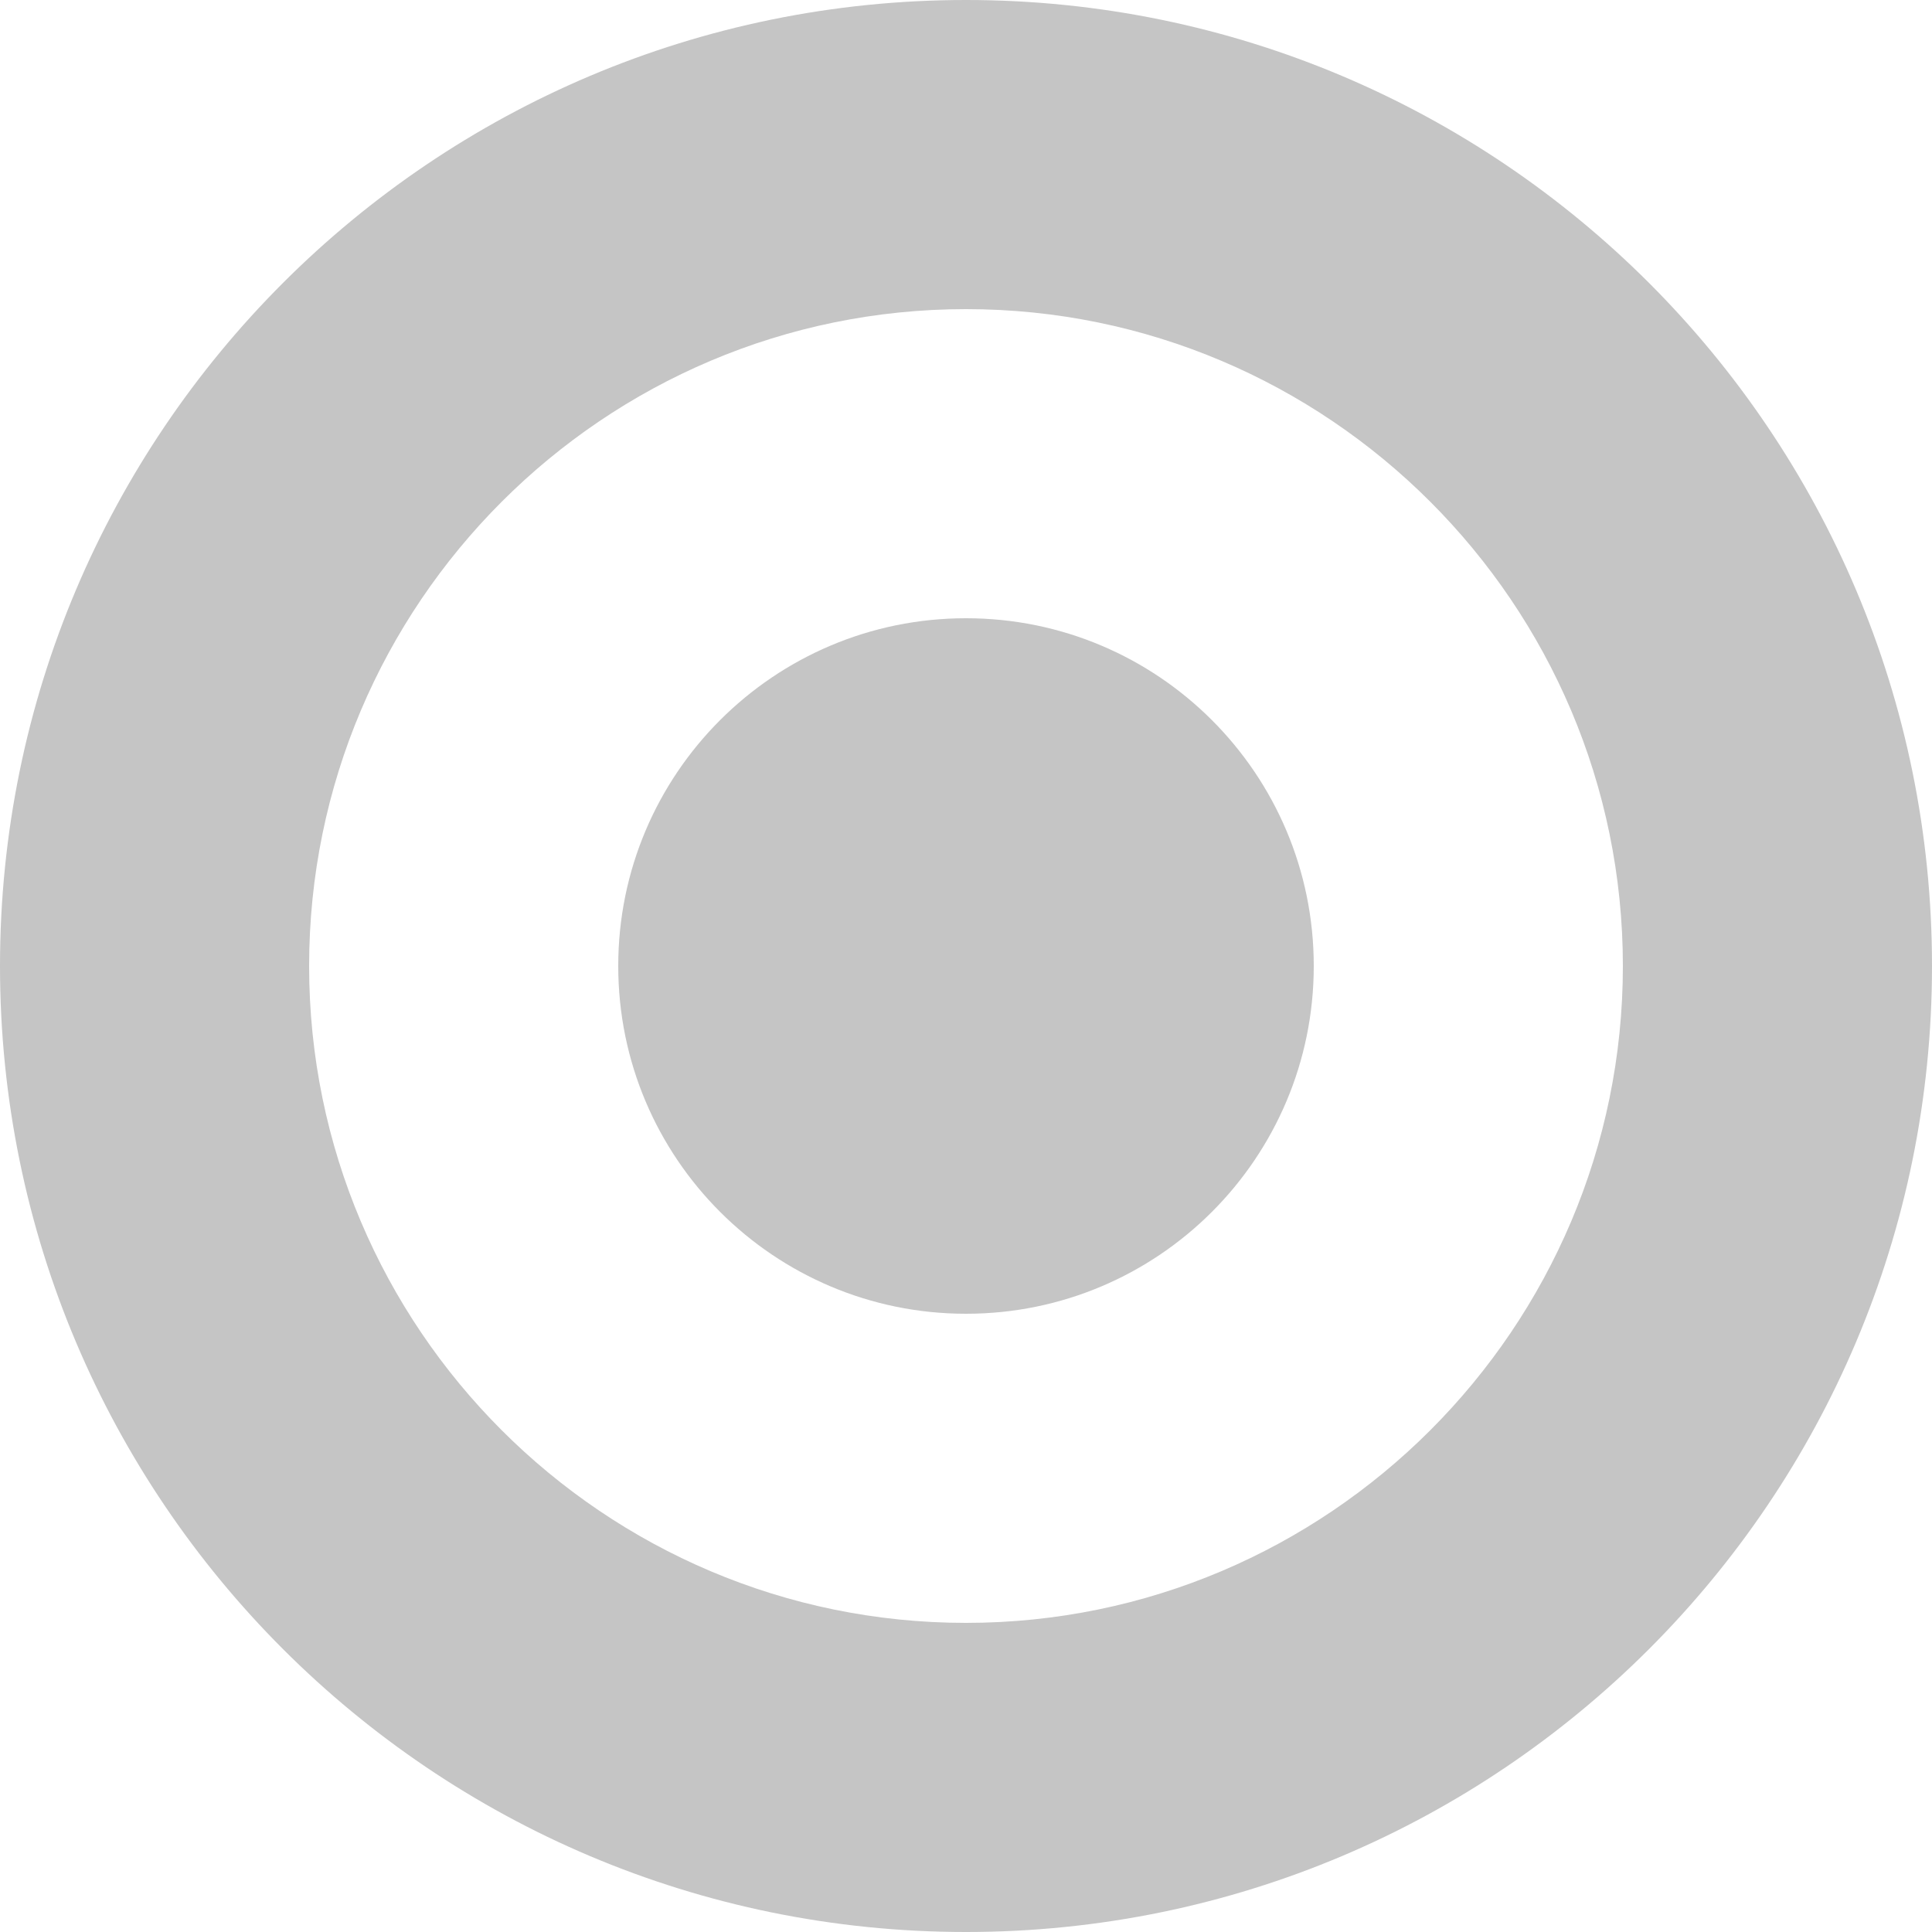
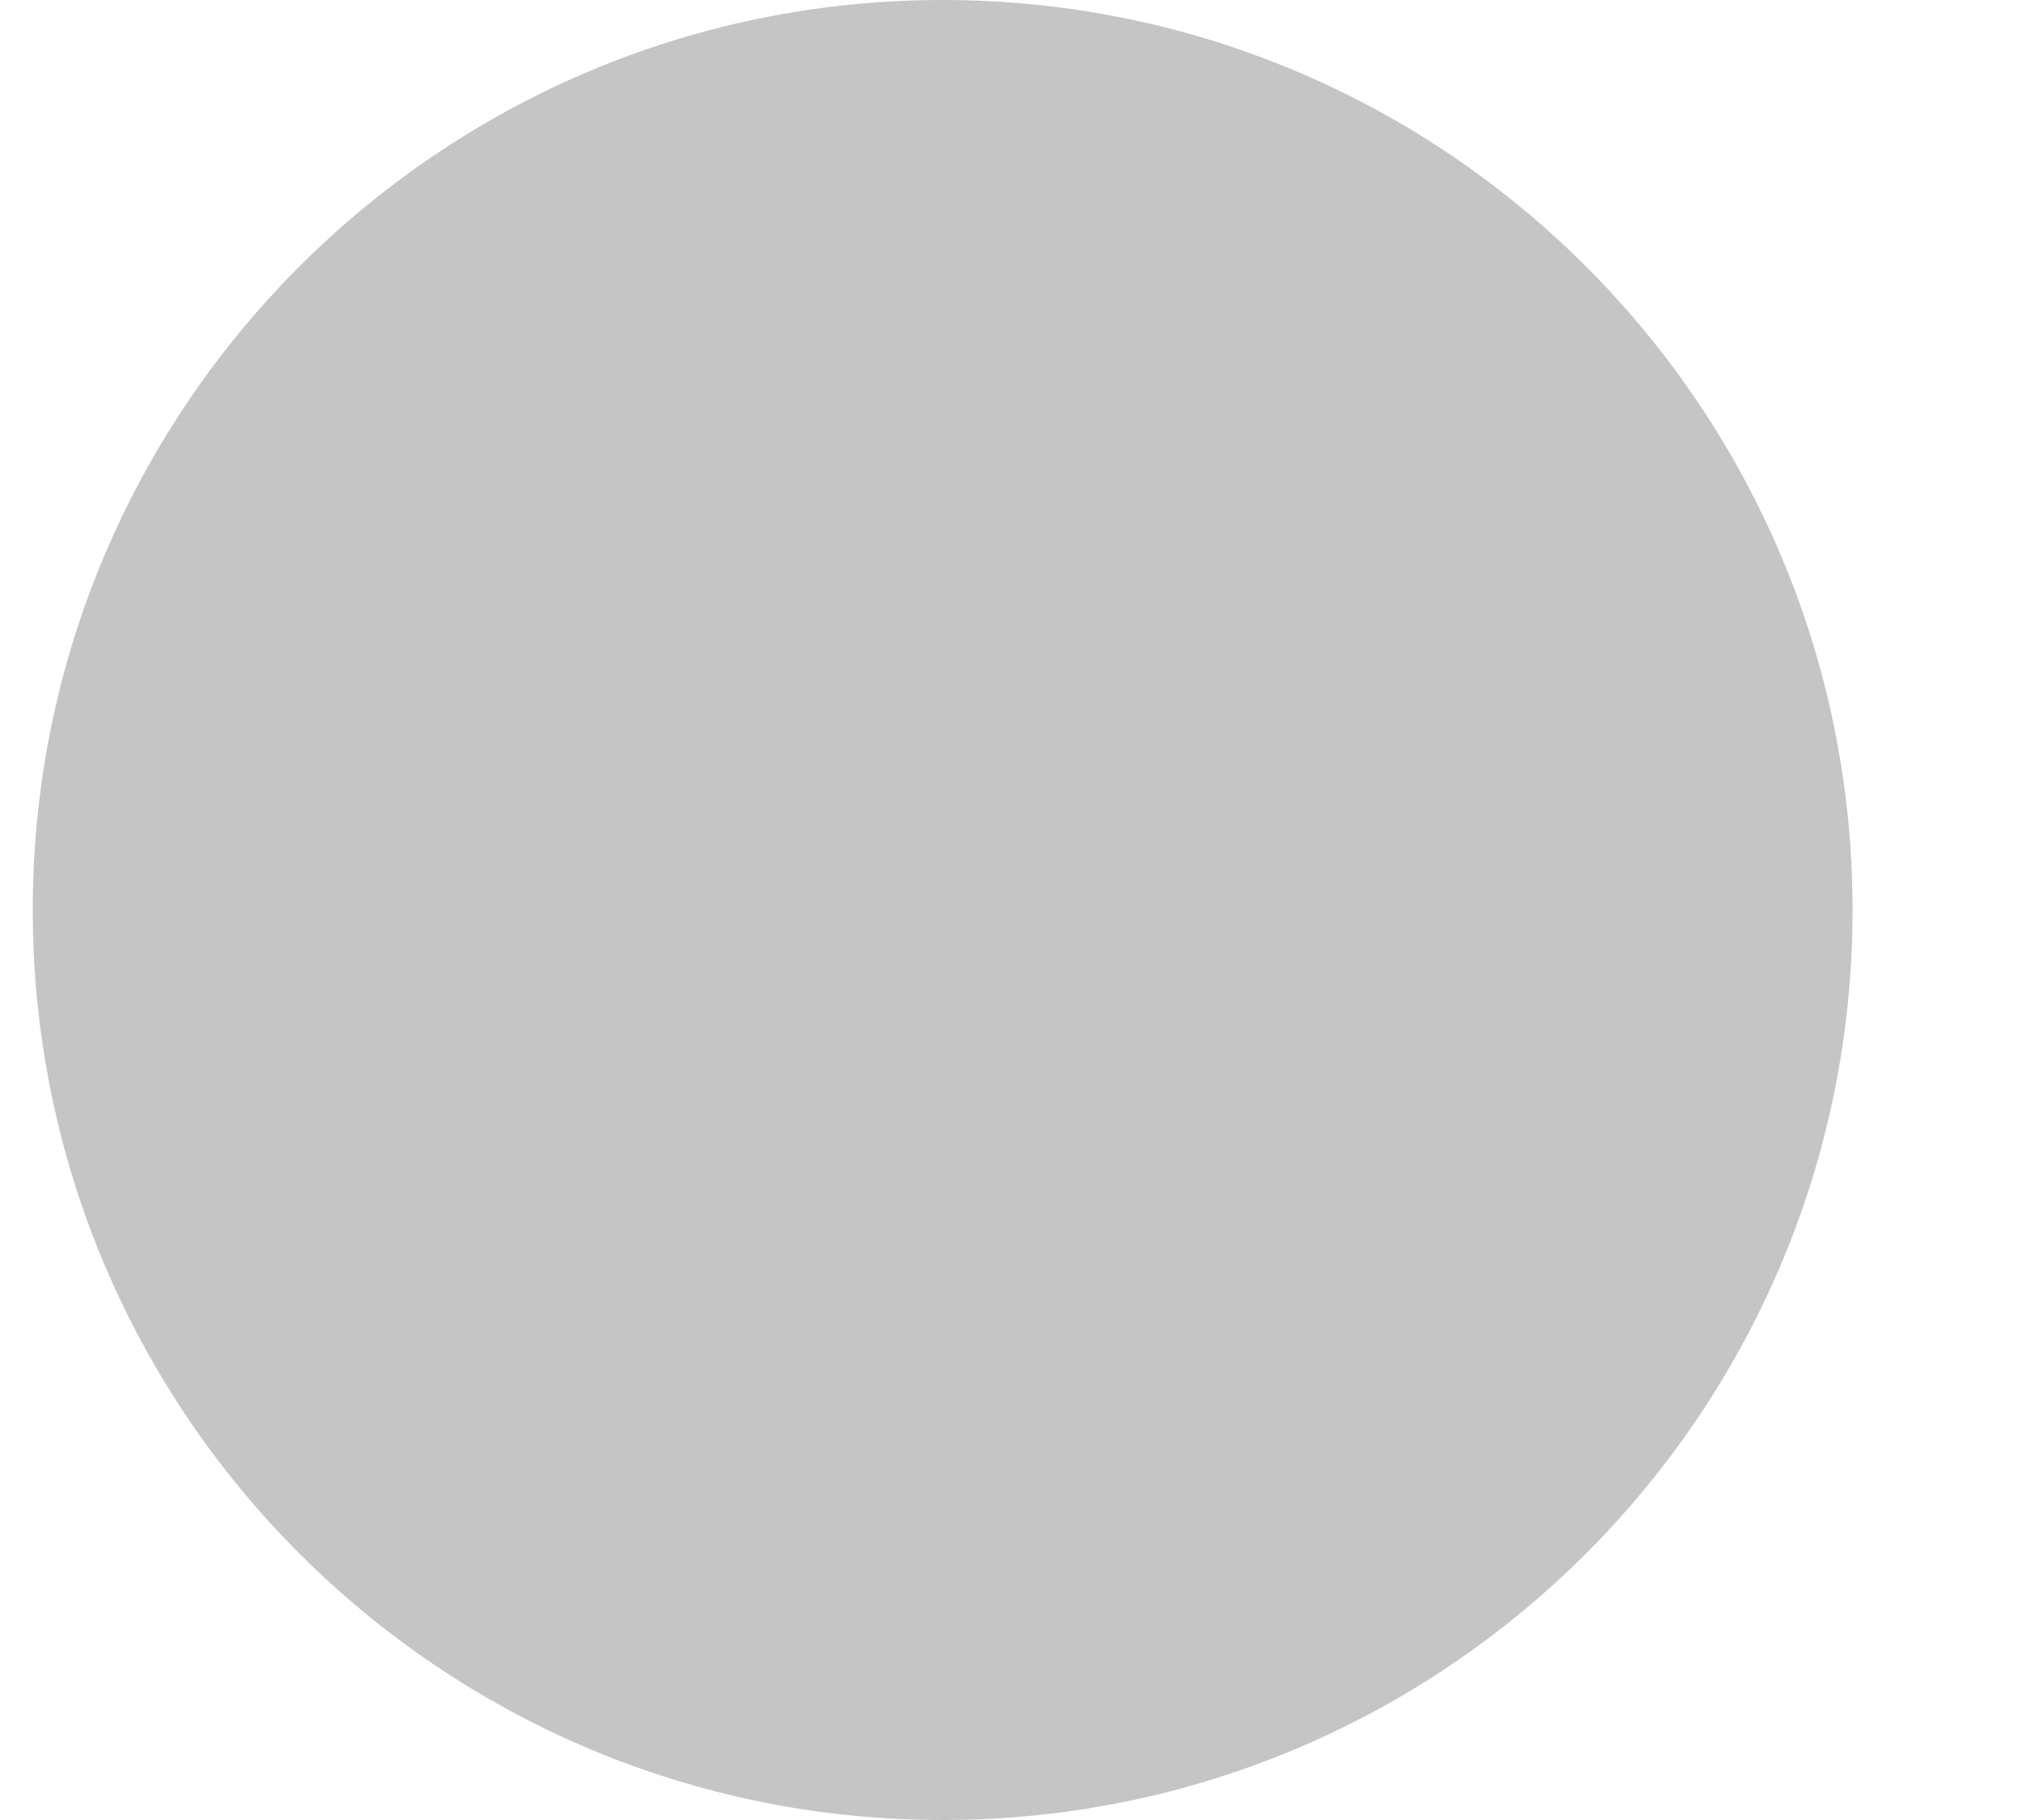
- <svg xmlns="http://www.w3.org/2000/svg" width="25" height="25" viewBox="0 0 25 25" fill="none">
-   <path fill-rule="evenodd" clip-rule="evenodd" d="M0 12.5C0 5.597 5.597 0 12.5 0C19.403 0 25 5.597 25 12.5C25 19.403 19.403 25 12.5 25C5.597 25 0 19.403 0 12.5ZM21 12.5C21 7.813 17.187 4 12.5 4C7.813 4 4 7.813 4 12.5C4 17.187 7.813 21 12.5 21C17.187 21 21 17.187 21 12.5Z" fill="#C5C5C5" />
-   <path d="M12.5 17C14.985 17 17 14.985 17 12.5C17 10.015 14.985 8 12.5 8C10.015 8 8 10.015 8 12.5C8 14.985 10.015 17 12.5 17Z" fill="#C5C5C5" />
+ <svg xmlns="http://www.w3.org/2000/svg" width="10" height="9" viewBox="0 0 10 9" fill="none">
+   <path d="M4.662 9C7.148 9 9.162 6.985 9.162 4.5C9.162 2.015 7.148 0 4.662 0C2.177 0 0.162 2.015 0.162 4.5C0.162 6.985 2.177 9 4.662 9Z" fill="#C5C5C5" />
</svg>
